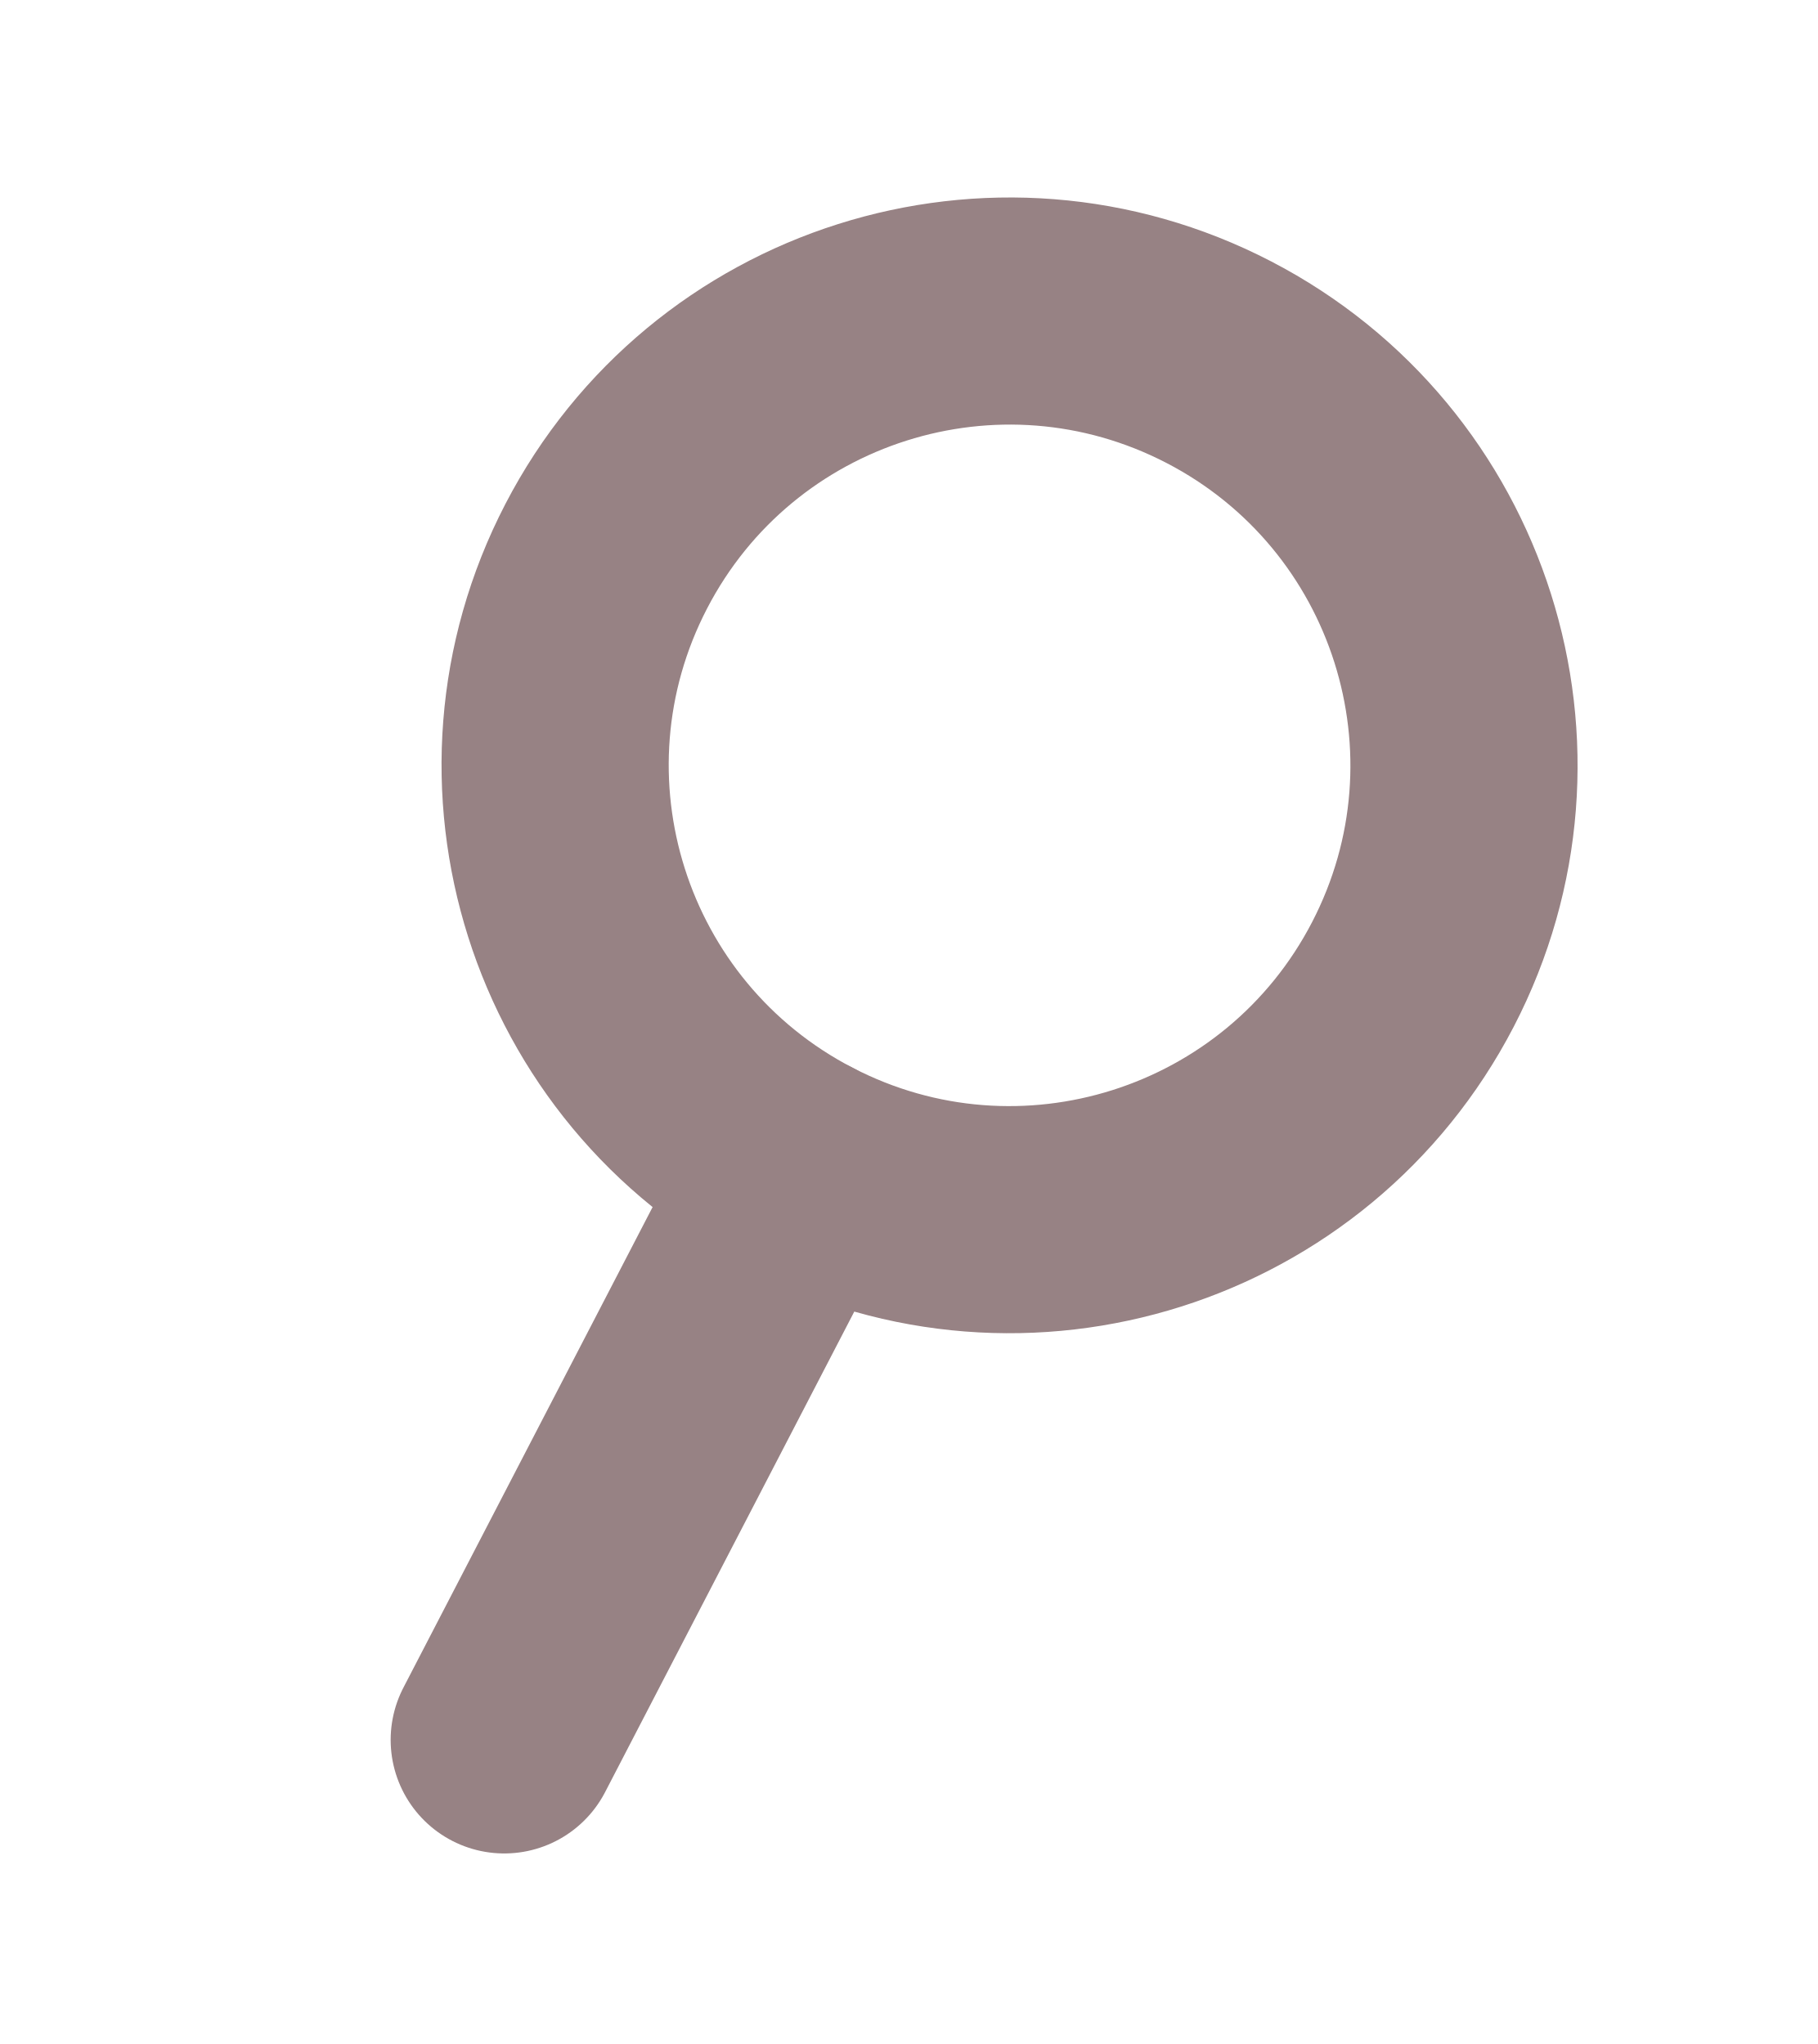
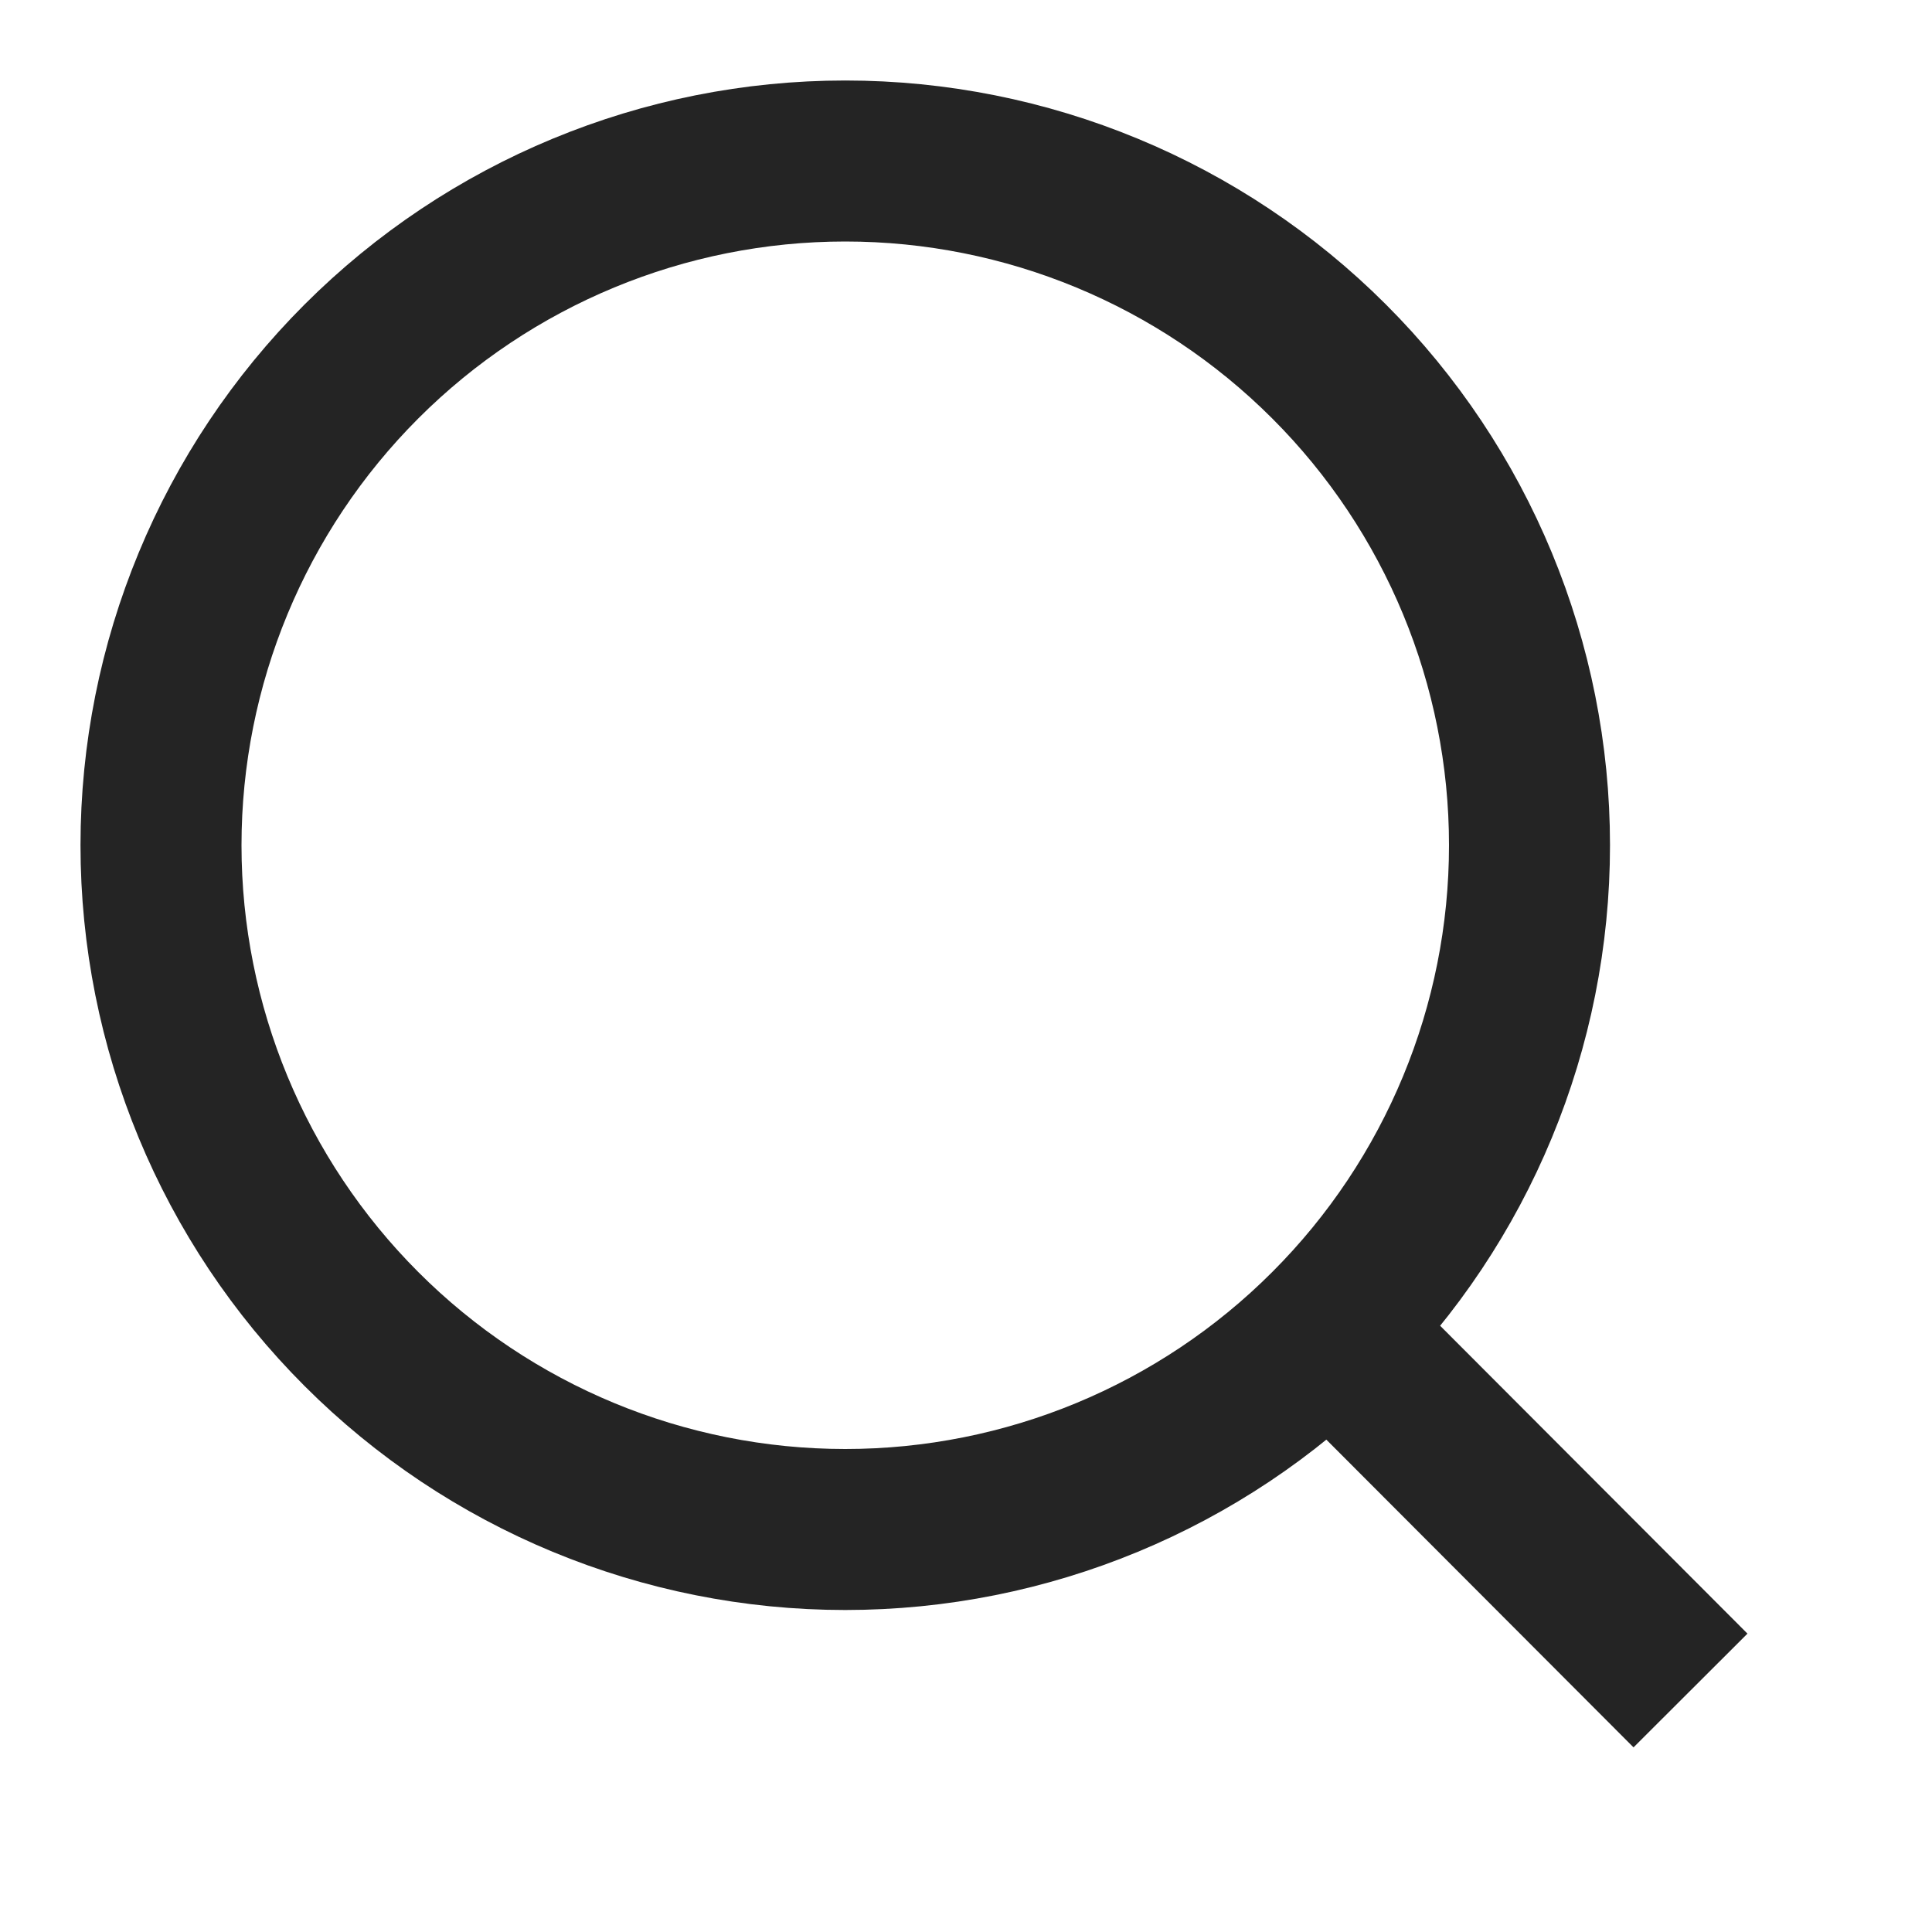
- <svg xmlns="http://www.w3.org/2000/svg" width="24" height="27" viewBox="0 0 24 27" fill="none">
-   <path d="M10.571 15.437L6.659 22.983" stroke="#978284" stroke-width="3" stroke-linecap="round" />
-   <circle cx="13.332" cy="10.11" r="6" transform="rotate(27.4036 13.3325 10.1103)" stroke="#978284" stroke-width="3" />
+ <svg xmlns="http://www.w3.org/2000/svg" width="24" height="24" viewBox="0 0 24 24" fill="none">
+   <path d="M21 21L16.514 16.506L21 21ZM19 10.5C19 12.754 18.105 14.916 16.51 16.51C14.916 18.105 12.754 19 10.5 19C8.246 19 6.084 18.105 4.49 16.51C2.896 14.916 2 12.754 2 10.5C2 8.246 2.896 6.084 4.49 4.49C6.084 2.896 8.246 2 10.5 2C12.754 2 14.916 2.896 16.51 4.49C18.105 6.084 19 8.246 19 10.5V10.5Z" stroke="#242424" stroke-width="2" stroke-linecap="round" />
</svg>
